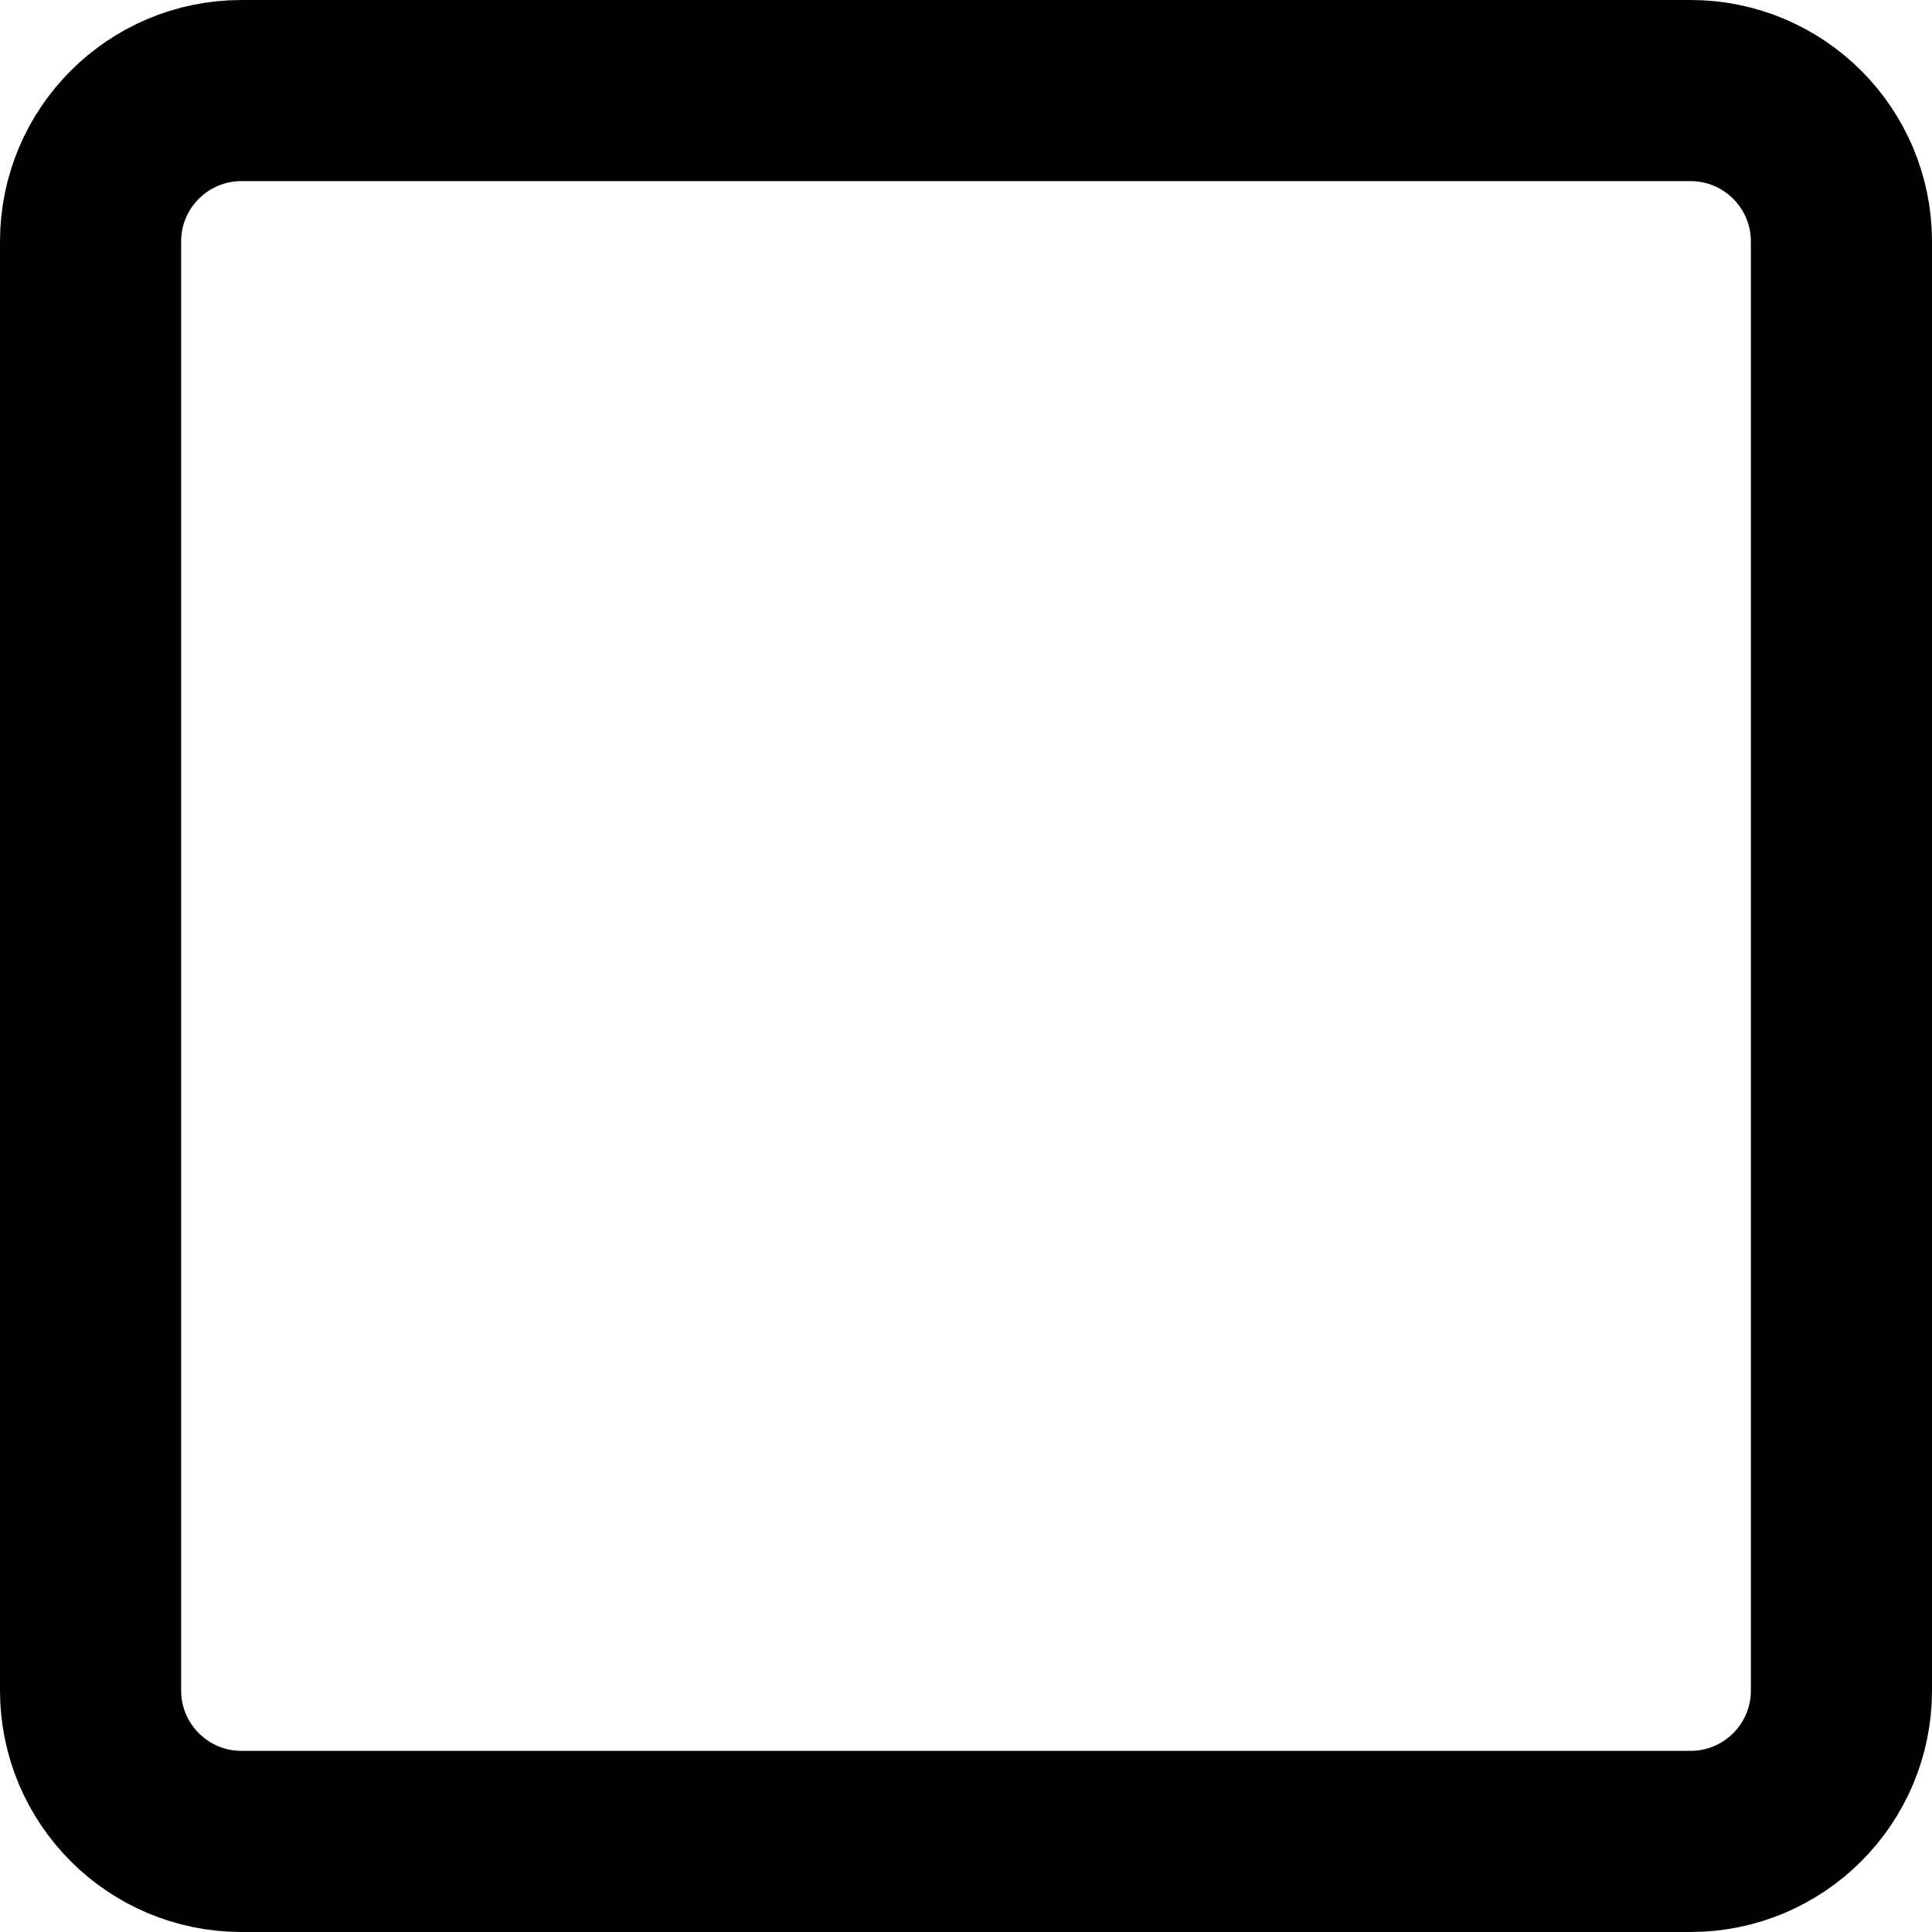
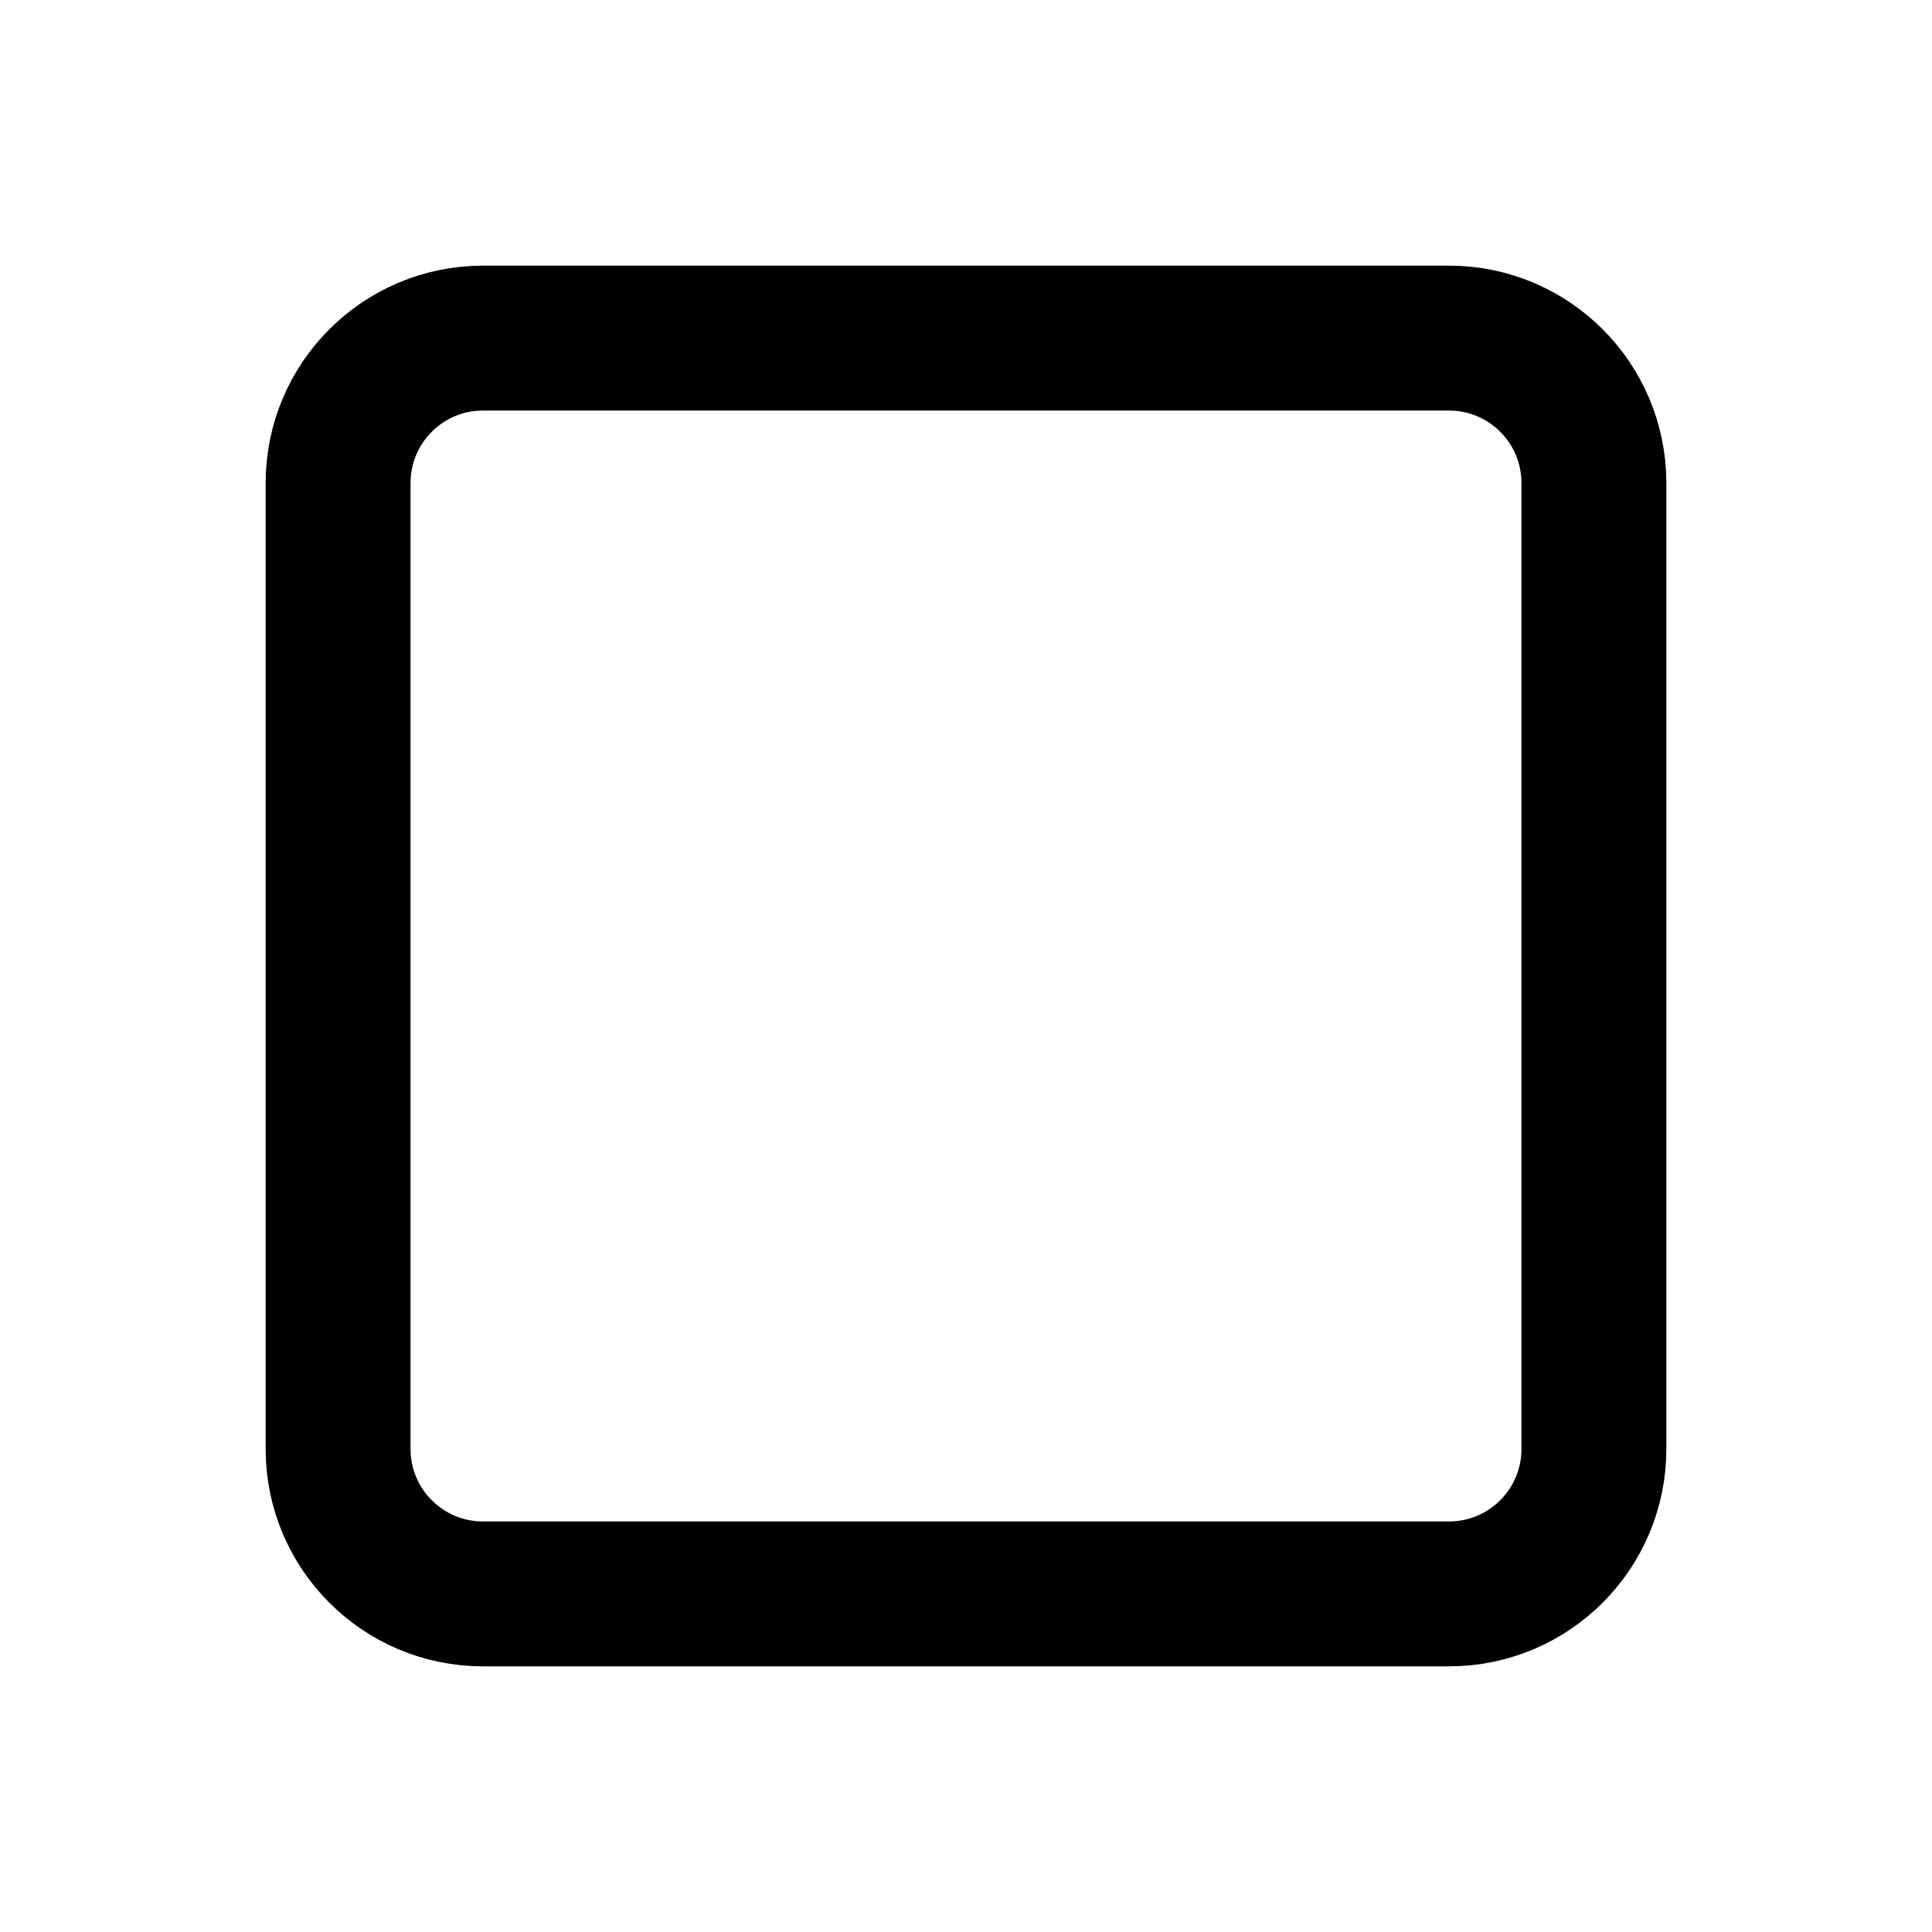
- <svg xmlns="http://www.w3.org/2000/svg" width="100%" height="100%" overflow="visible" style="display: block;" viewBox="0 0 16 16" fill="none">
-   <rect x="0.75" y="0.75" width="14.5" height="14.5" rx="1.25" stroke="currentColor" stroke-width="1.5" />
+ <svg xmlns="http://www.w3.org/2000/svg" width="100%" height="100%" overflow="visible" style="display: block;" viewBox="0 0 20 20" fill="none">
+   <rect x="3.5" y="3.5" width="13" height="13" rx="1.5" stroke="currentColor" stroke-width="1.5" />
</svg>
